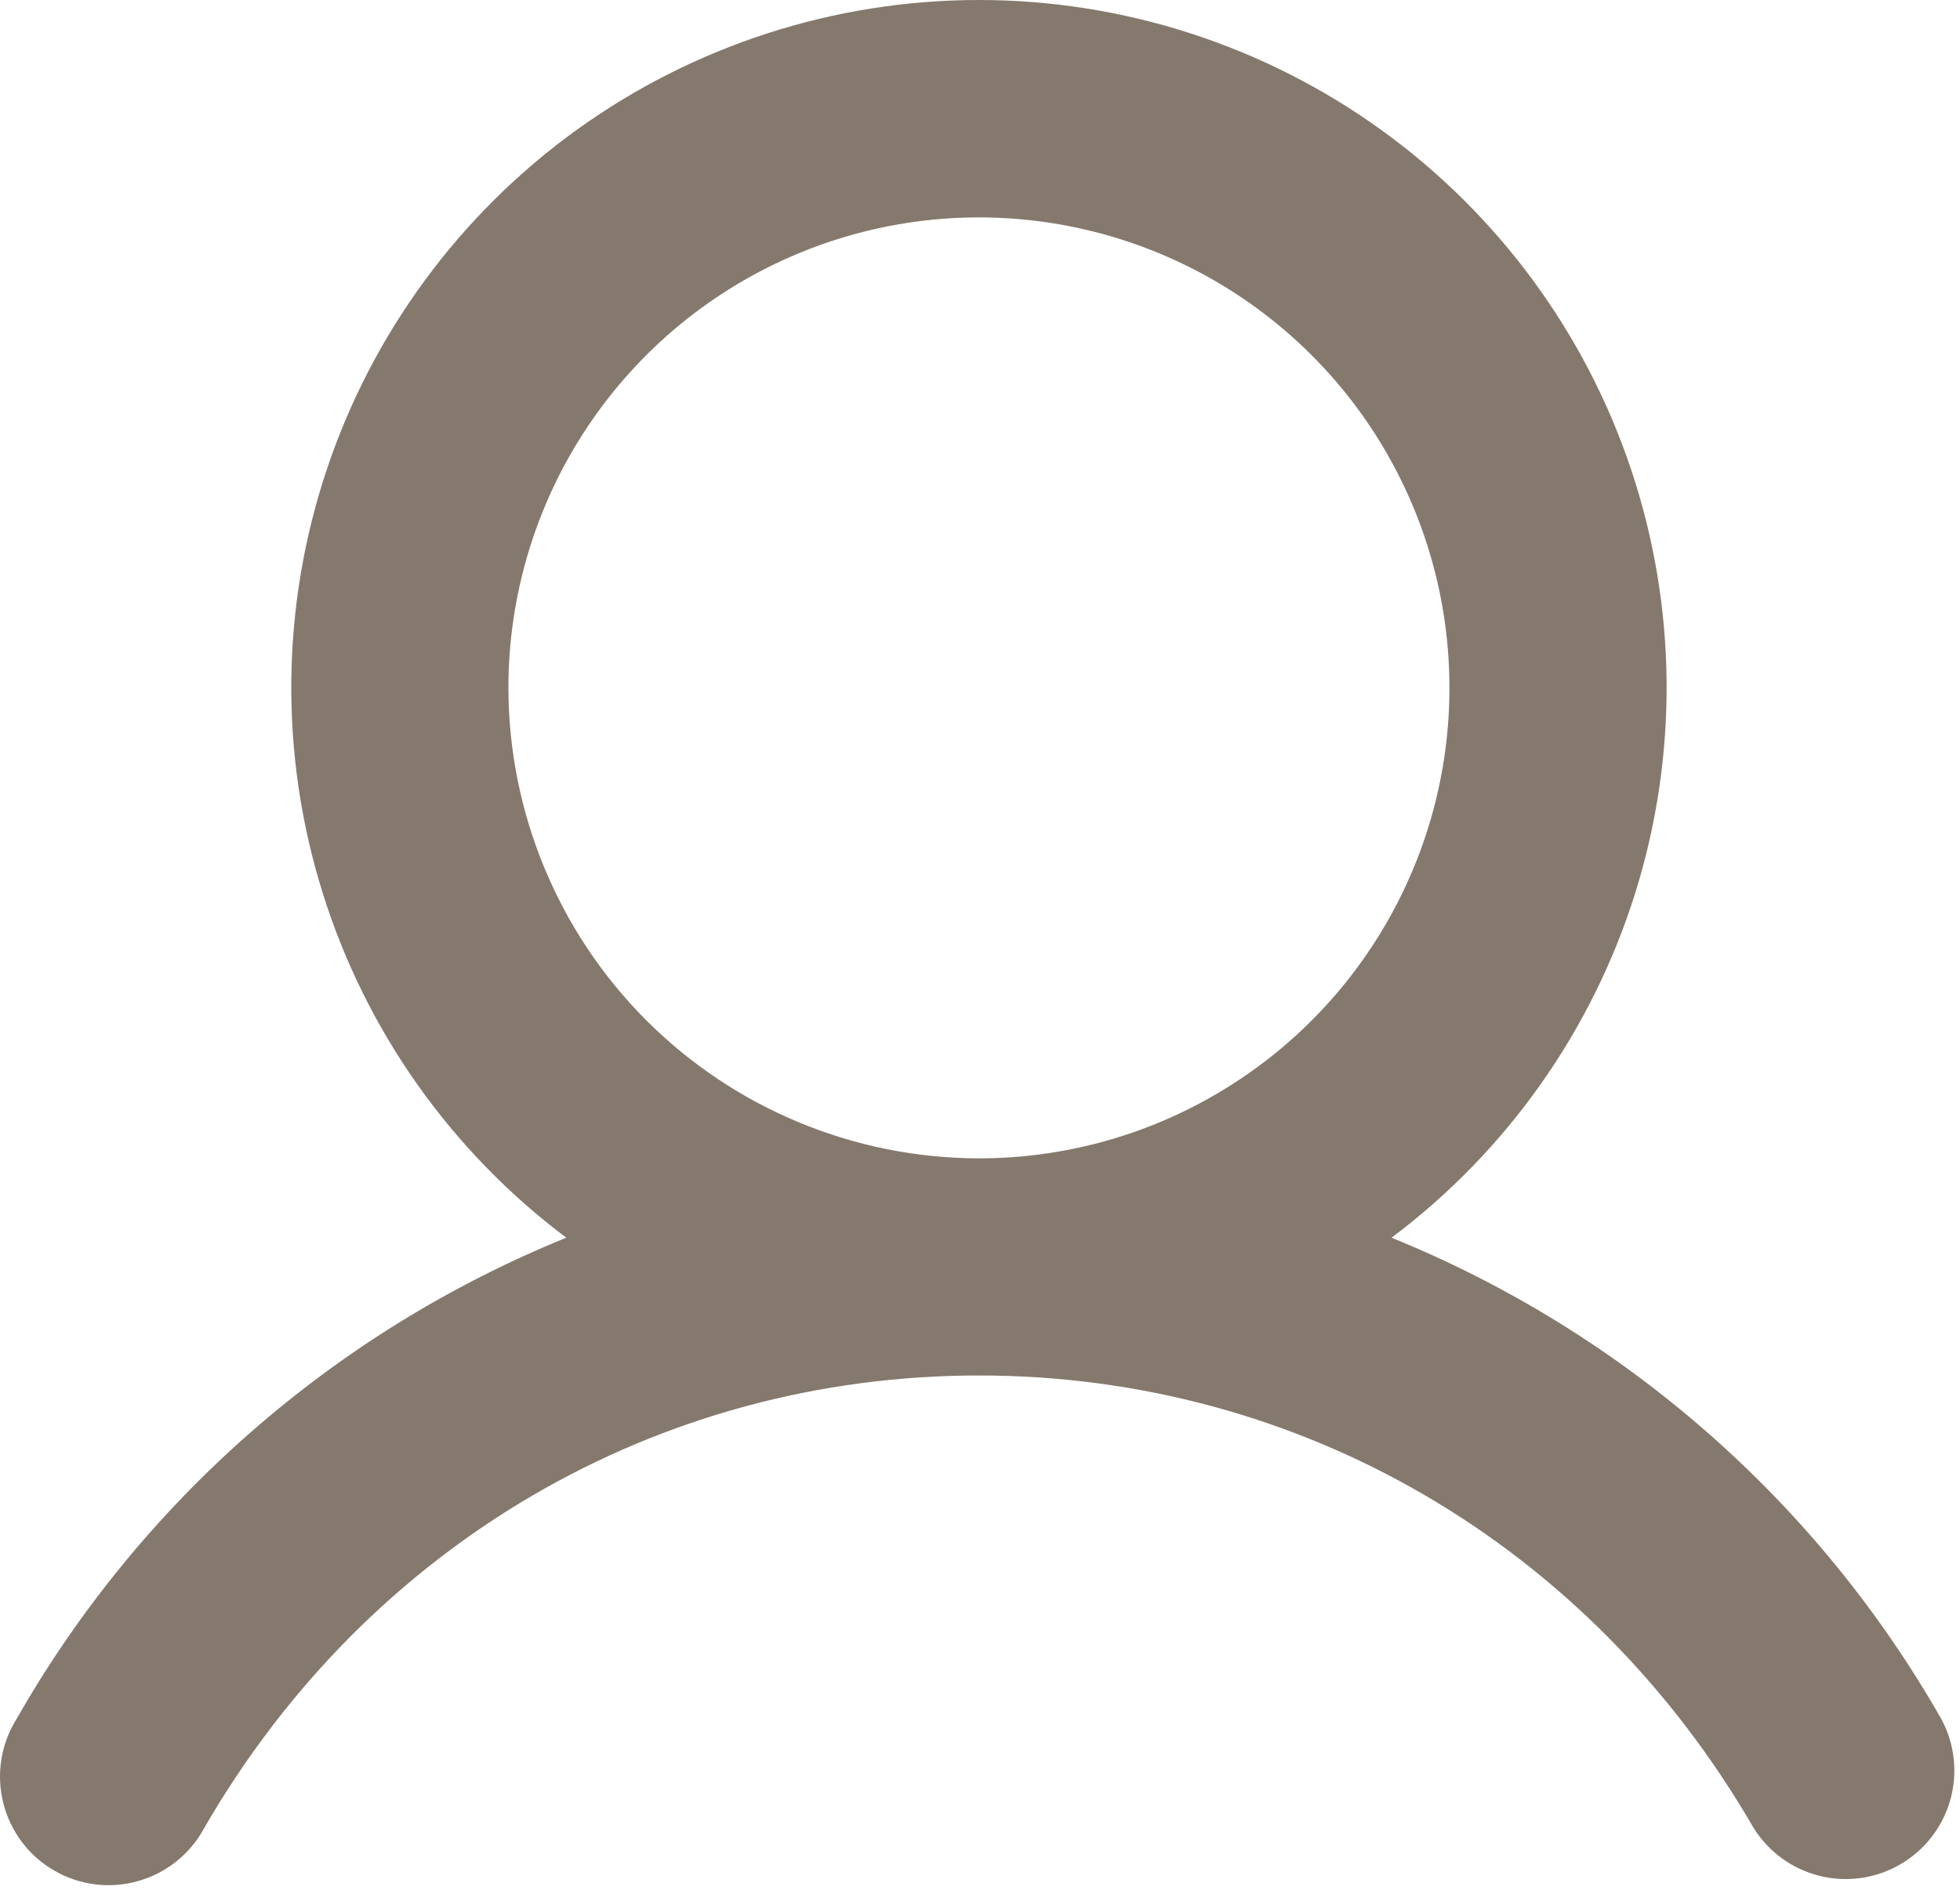
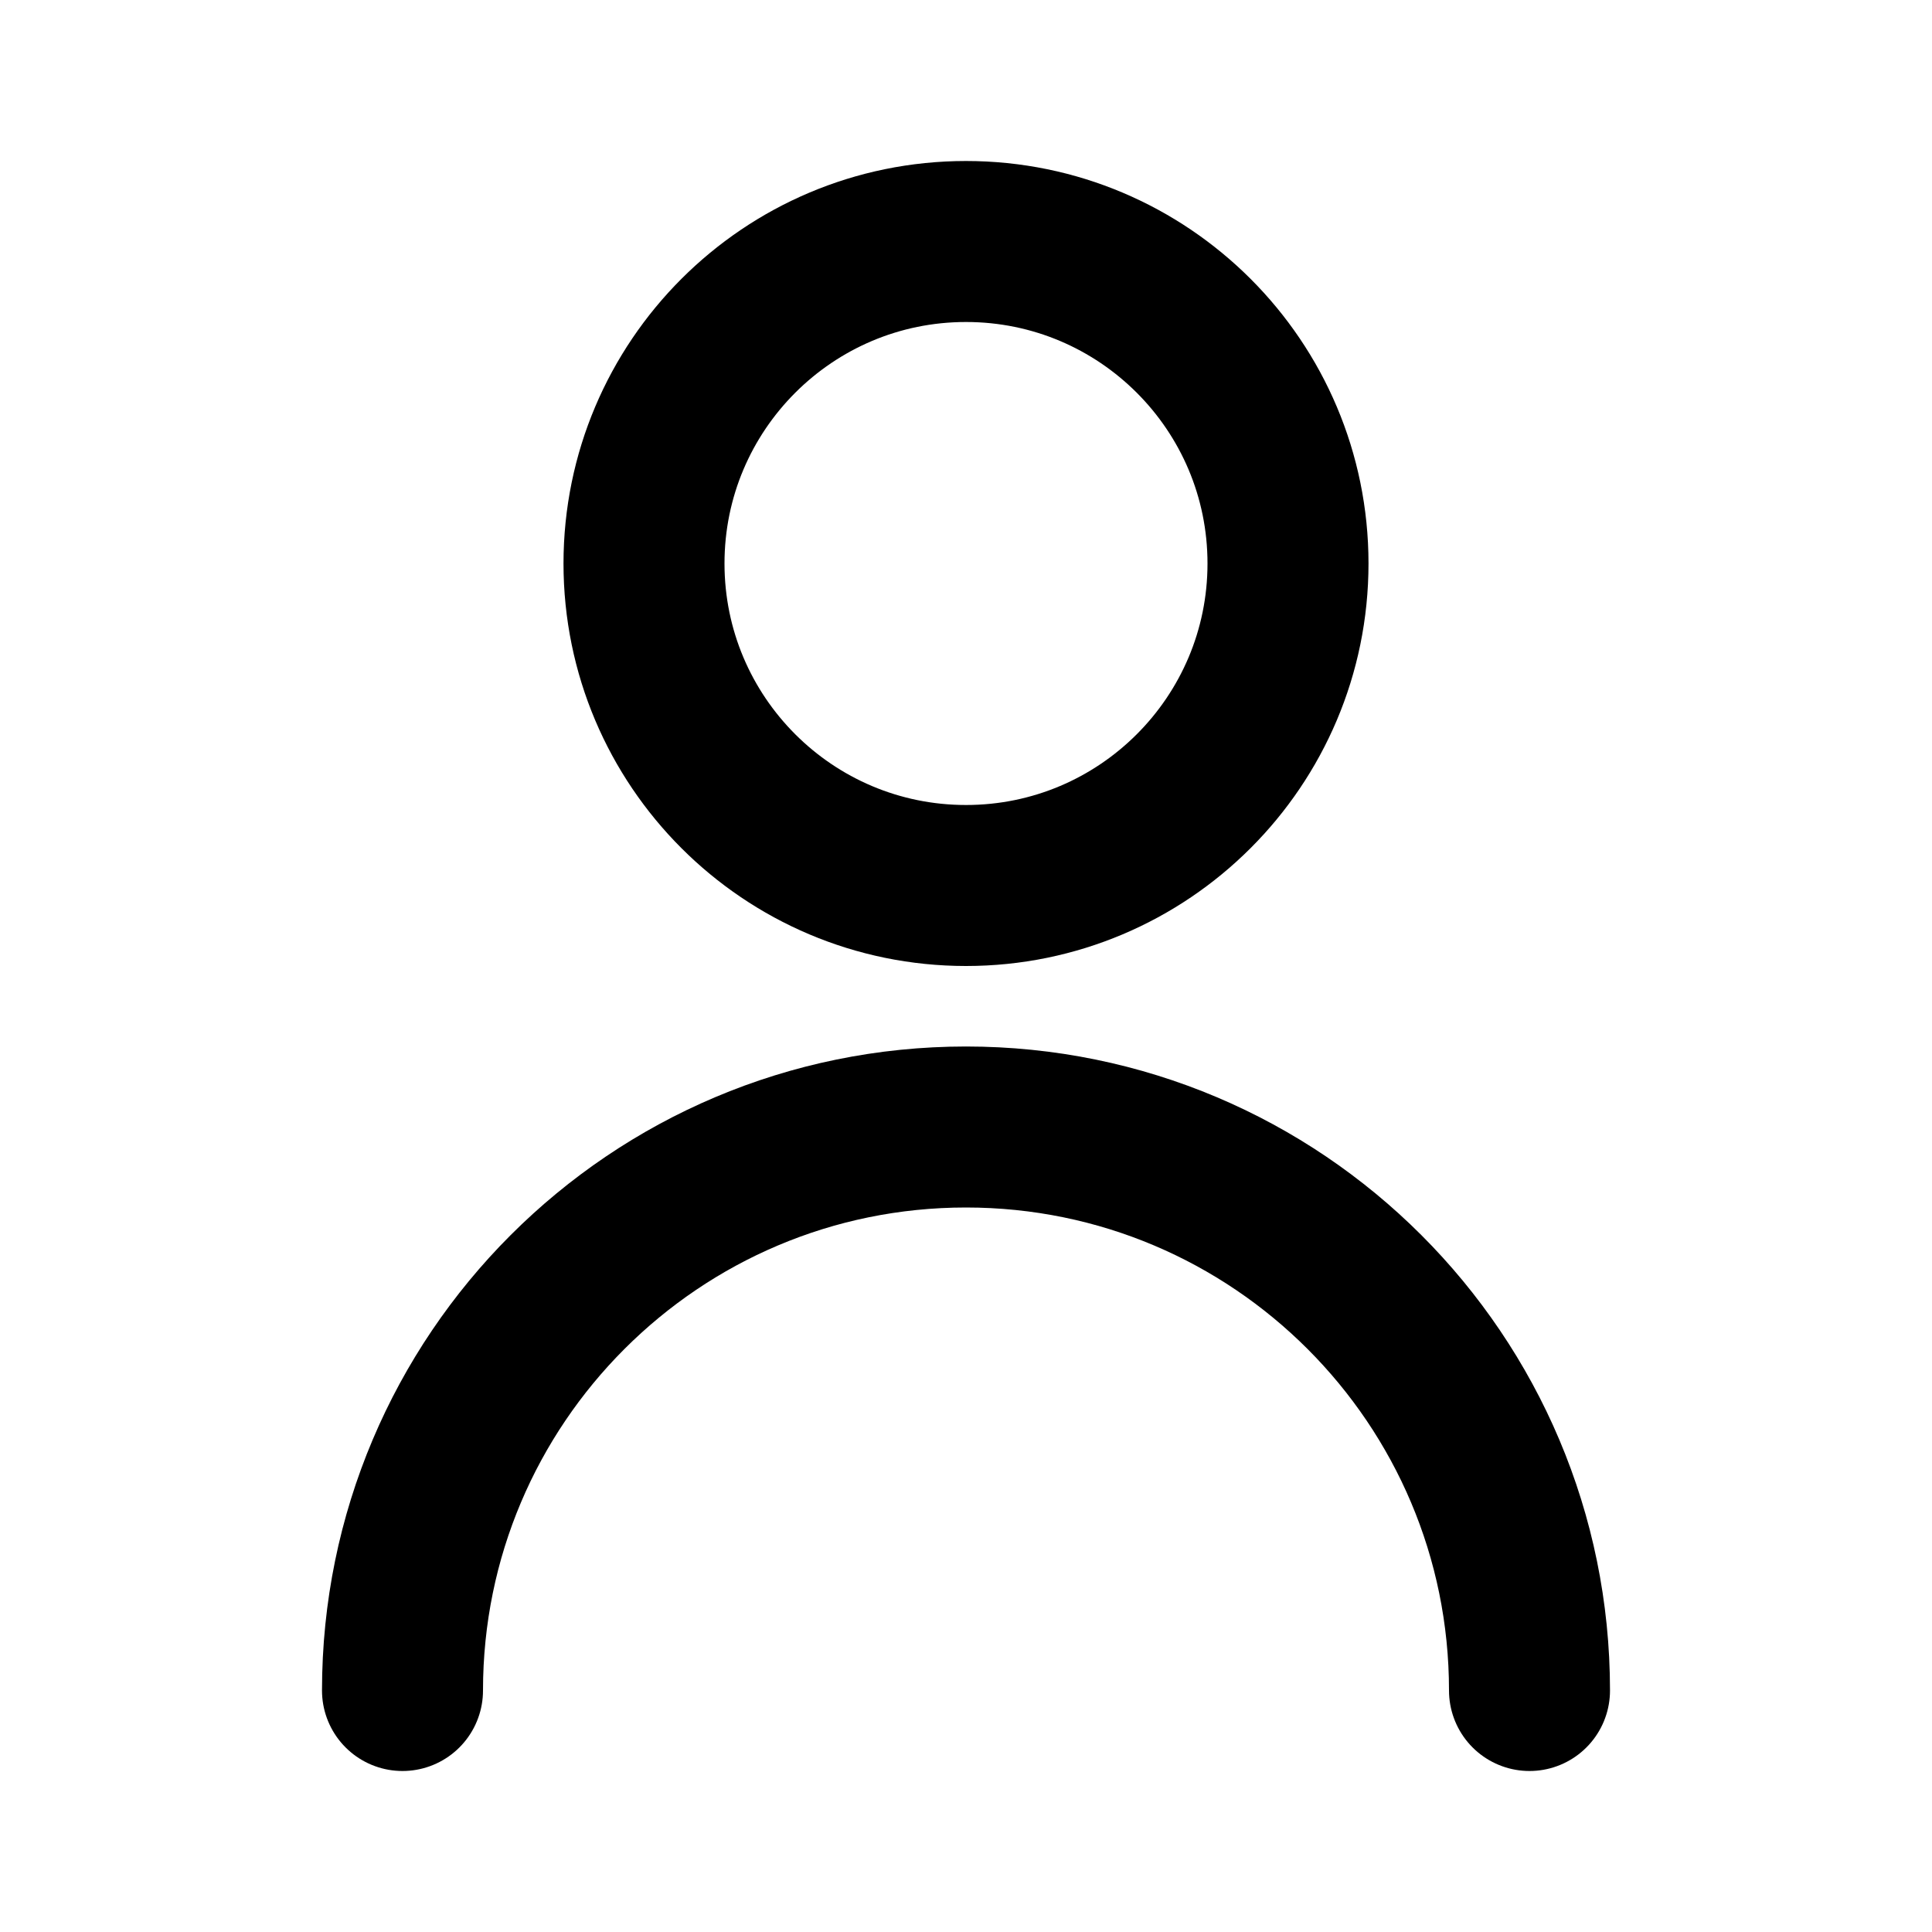
- <svg xmlns="http://www.w3.org/2000/svg" width="33" height="32" viewBox="0 0 33 32" fill="none">
-   <path d="M32.688 28.95C30.6 25.284 27.338 22.428 23.429 20.841C25.373 19.383 26.809 17.35 27.534 15.03C28.258 12.711 28.235 10.222 27.466 7.917C26.698 5.611 25.223 3.606 23.252 2.185C21.281 0.765 18.912 0 16.482 0C14.052 0 11.684 0.765 9.712 2.185C7.741 3.606 6.267 5.611 5.498 7.917C4.73 10.222 4.706 12.711 5.431 15.03C6.155 17.35 7.591 19.383 9.535 20.841C5.626 22.428 2.364 25.284 0.276 28.95C0.146 29.158 0.06 29.39 0.022 29.632C-0.016 29.874 -0.005 30.122 0.055 30.359C0.114 30.597 0.221 30.82 0.368 31.016C0.516 31.212 0.701 31.376 0.914 31.498C1.126 31.621 1.36 31.7 1.604 31.73C1.847 31.76 2.094 31.741 2.329 31.673C2.565 31.606 2.785 31.492 2.976 31.338C3.166 31.185 3.324 30.994 3.44 30.778C6.2 26.007 11.075 23.161 16.482 23.161C21.889 23.161 26.764 26.008 29.524 30.778C29.775 31.181 30.172 31.471 30.633 31.586C31.093 31.701 31.58 31.633 31.991 31.395C32.402 31.158 32.705 30.77 32.835 30.314C32.965 29.857 32.912 29.368 32.688 28.95ZM8.56 11.583C8.56 10.016 9.025 8.484 9.895 7.182C10.766 5.879 12.003 4.863 13.45 4.264C14.898 3.664 16.491 3.507 18.027 3.813C19.564 4.119 20.976 4.873 22.084 5.981C23.192 7.089 23.946 8.501 24.252 10.037C24.557 11.574 24.401 13.167 23.801 14.614C23.201 16.062 22.186 17.299 20.883 18.169C19.581 19.04 18.049 19.505 16.482 19.505C14.382 19.502 12.368 18.667 10.883 17.182C9.398 15.697 8.563 13.683 8.56 11.583Z" fill="#5C4D3C" fill-opacity="0.75" />
+ <svg xmlns="http://www.w3.org/2000/svg" width="256px" height="256px" viewBox="0 0 24 24" fill="none">
+   <g id="SVGRepo_bgCarrier" stroke-width="0" />
+   <g id="SVGRepo_tracerCarrier" stroke-linecap="round" stroke-linejoin="round" />
+   <g id="SVGRepo_iconCarrier">
+     <path d="M5 21C5 17.134 8.134 14 12 14C15.866 14 19 17.134 19 21M16 7C16 9.209 14.209 11 12 11C9.791 11 8 9.209 8 7C8 4.791 9.791 3 12 3C14.209 3 16 4.791 16 7Z" stroke="#000000" stroke-width="2" stroke-linecap="round" stroke-linejoin="round" />
+   </g>
</svg>
